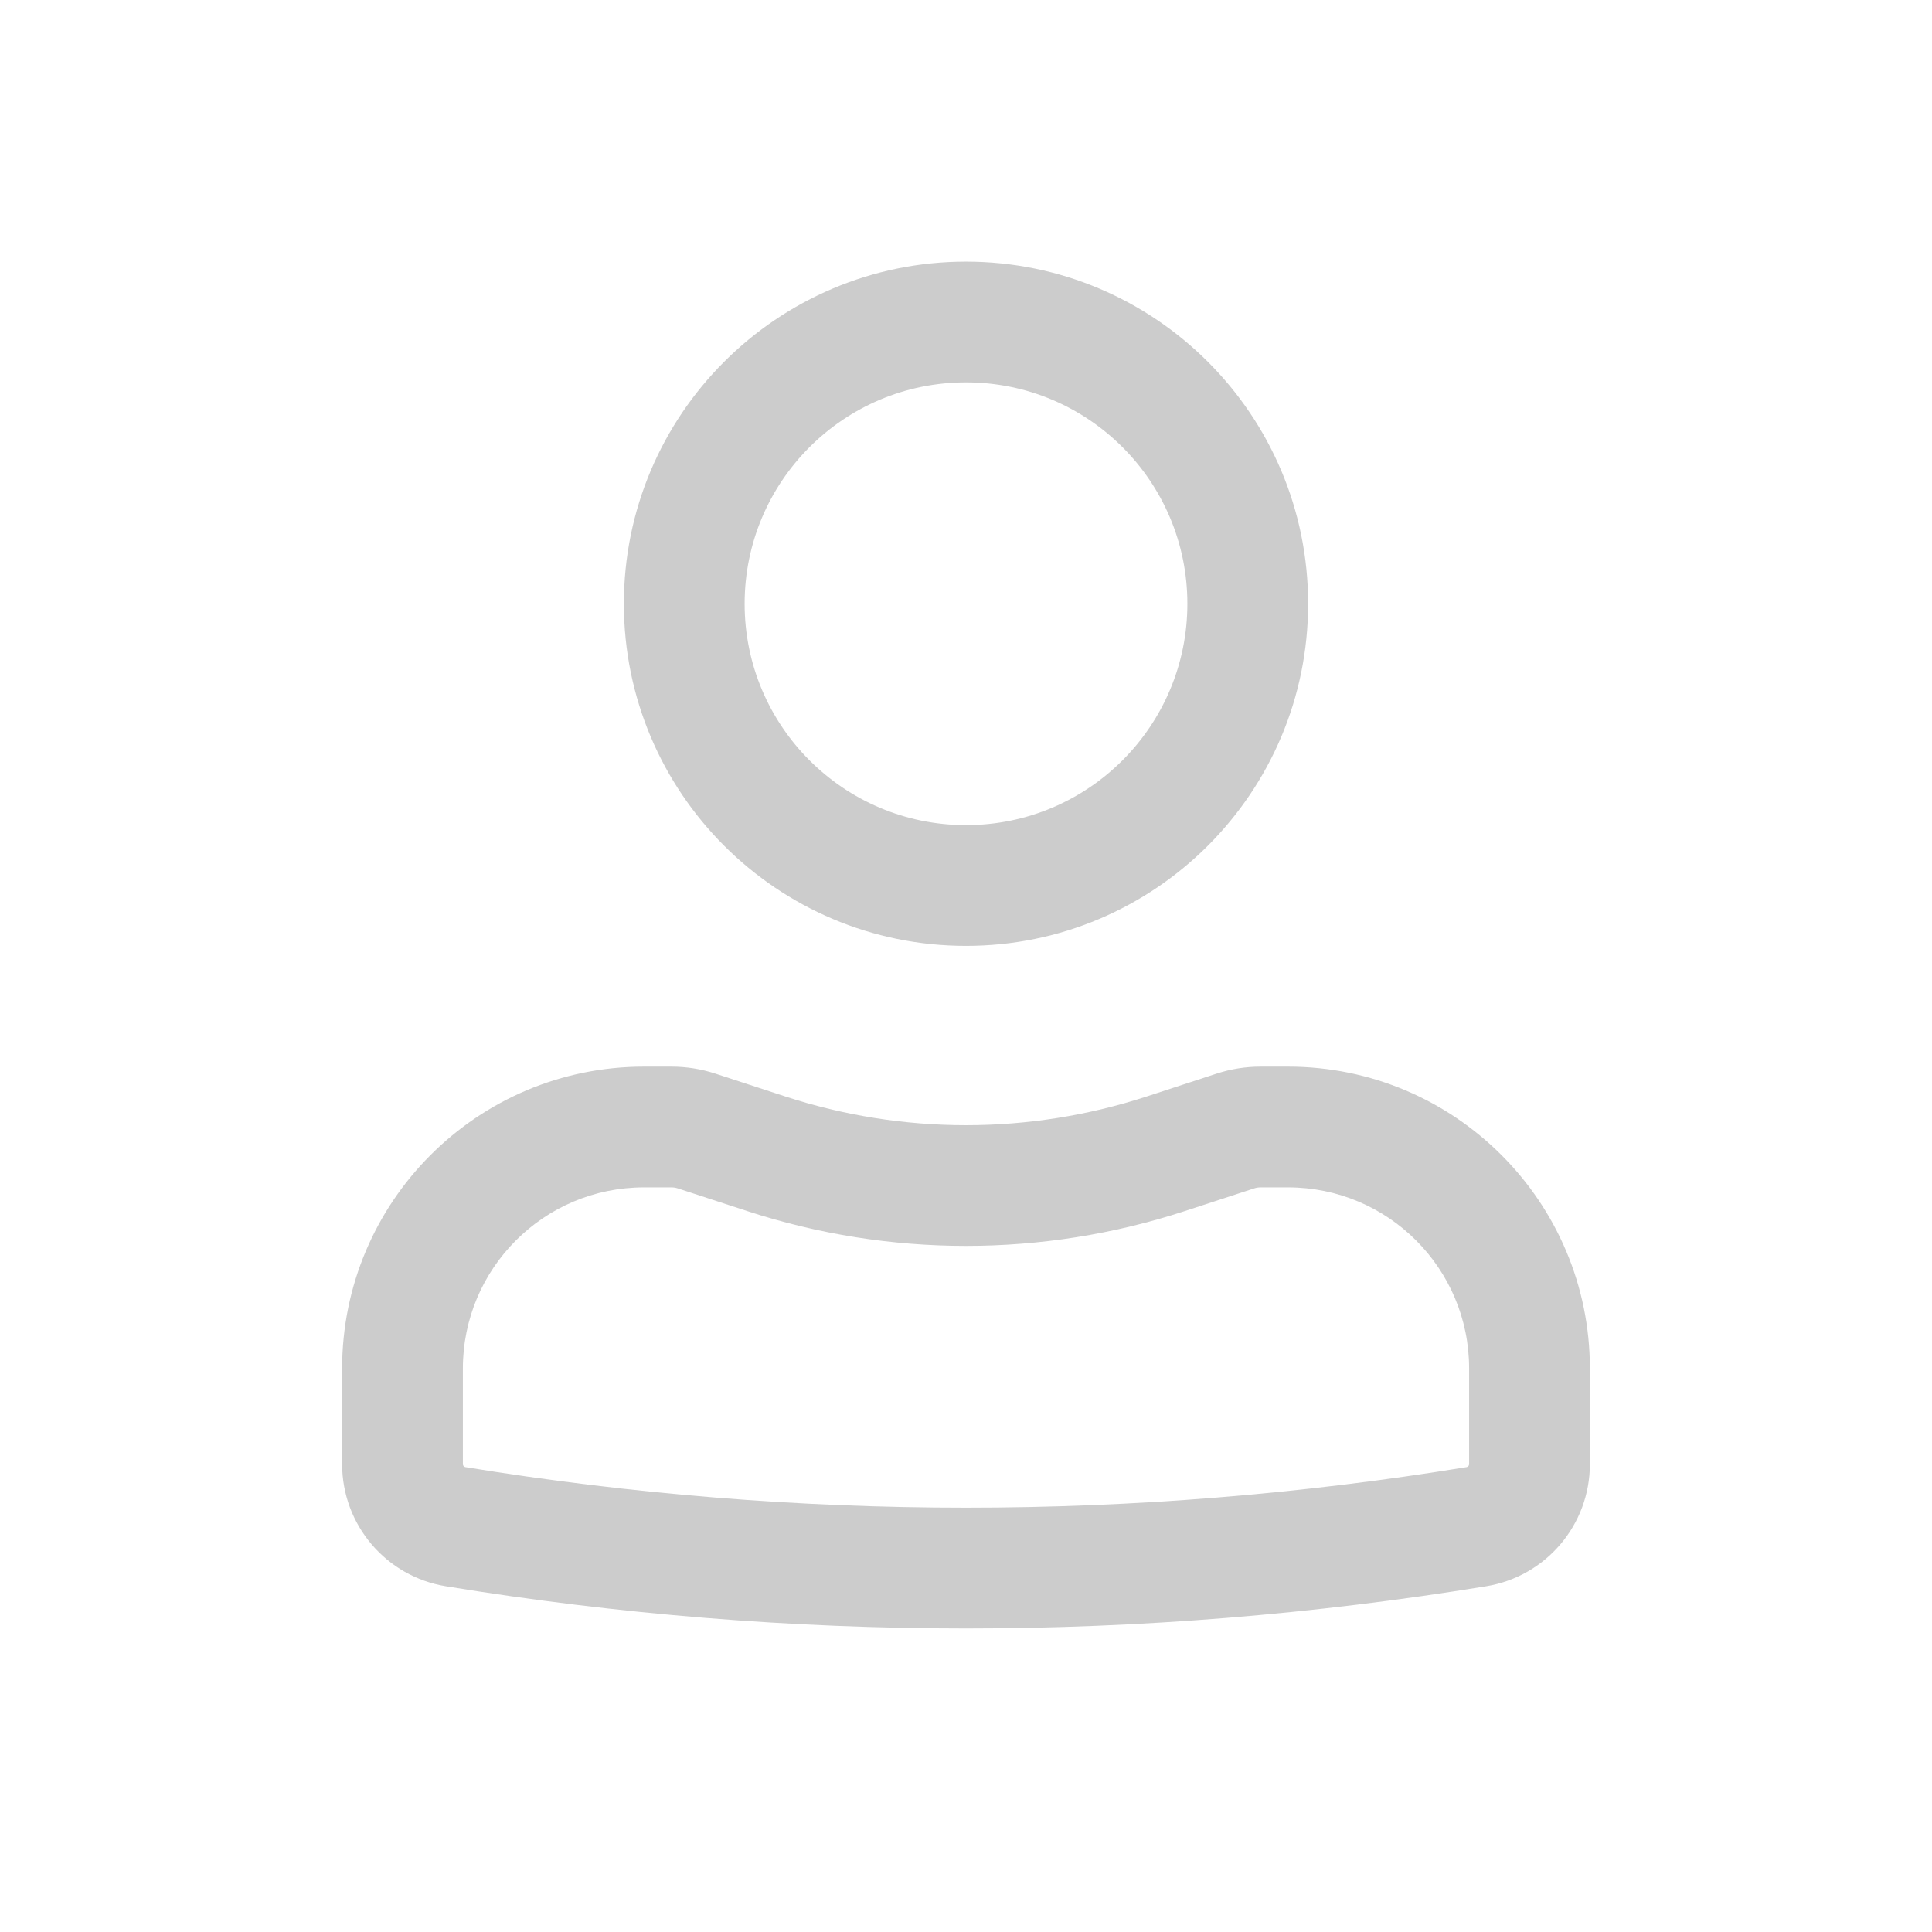
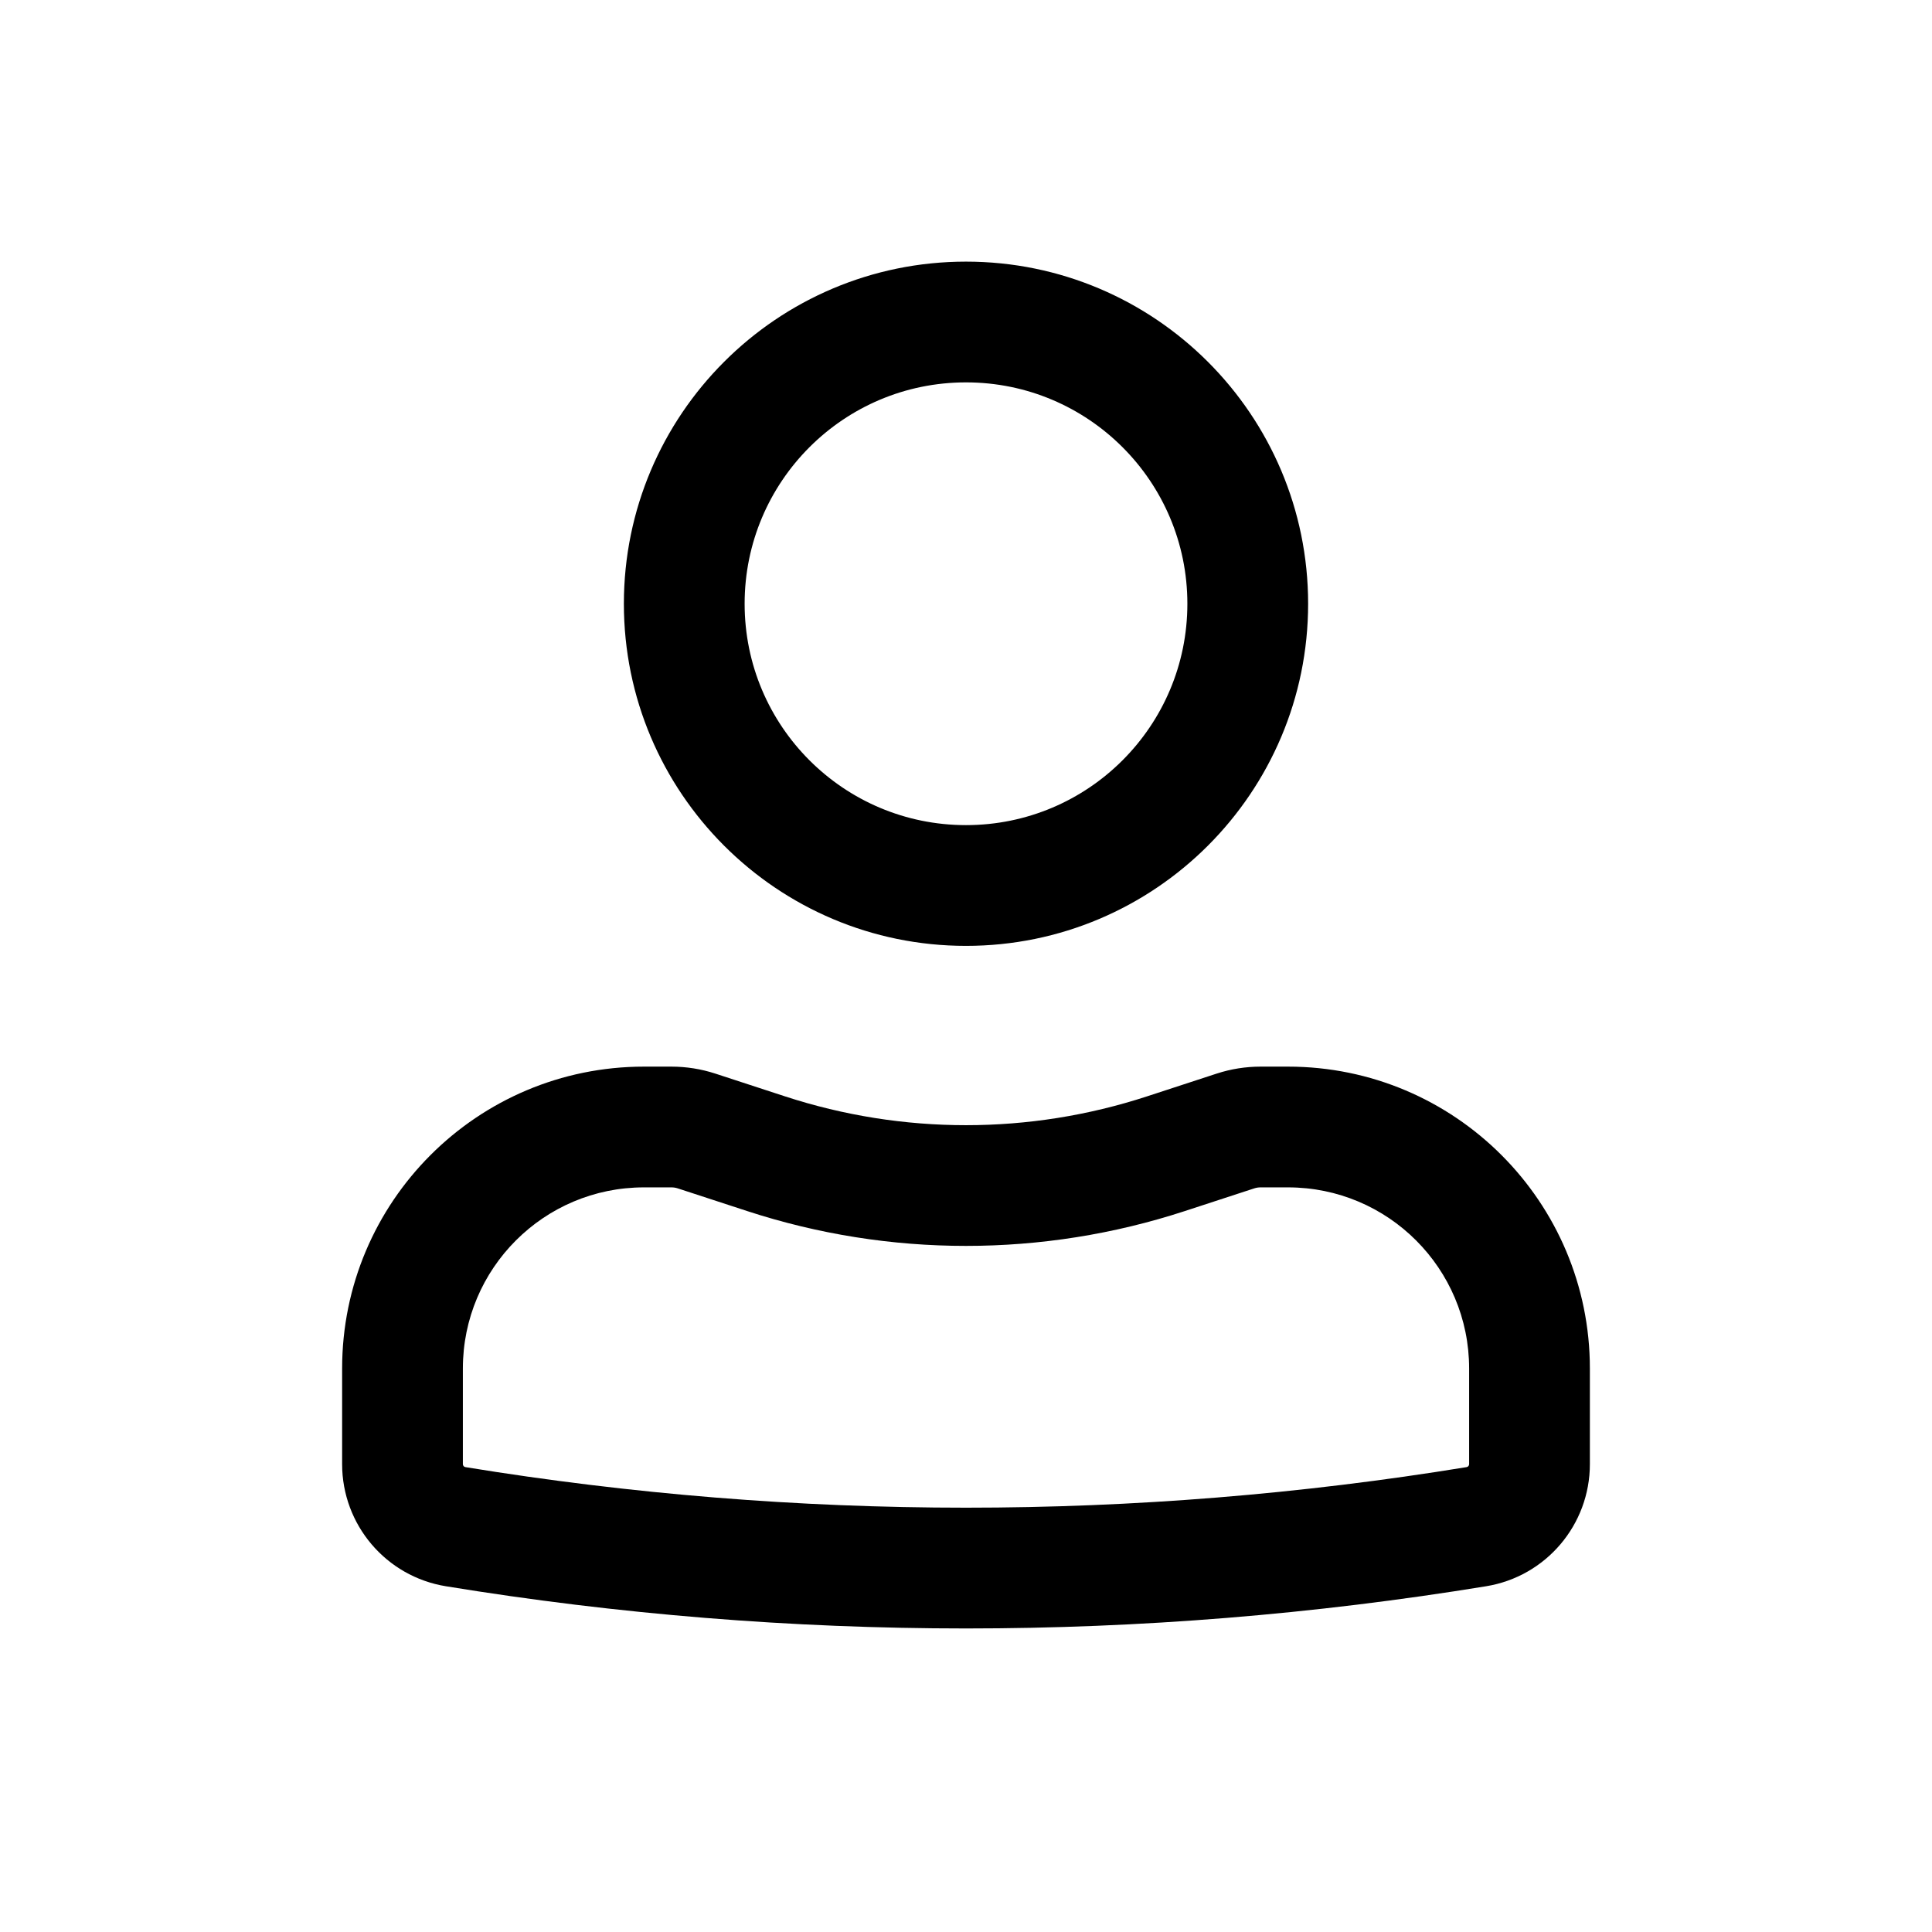
<svg xmlns="http://www.w3.org/2000/svg" width="24" height="24" viewBox="0 0 24 24" fill="none">
-   <path fill-rule="evenodd" clip-rule="evenodd" d="M7.75 7.5C7.75 5.153 9.653 3.25 12 3.25C14.347 3.25 16.25 5.153 16.25 7.5C16.25 9.847 14.347 11.75 12 11.75C9.653 11.75 7.75 9.847 7.75 7.5ZM12 4.75C10.481 4.75 9.25 5.981 9.25 7.5C9.25 9.019 10.481 10.25 12 10.25C13.519 10.25 14.75 9.019 14.75 7.5C14.75 5.981 13.519 4.75 12 4.75Z" fill="#ccc" />
-   <path fill-rule="evenodd" clip-rule="evenodd" d="M8 14.75C6.757 14.75 5.75 15.757 5.75 17V18.188C5.75 18.206 5.763 18.222 5.781 18.225C9.9 18.897 14.1 18.897 18.219 18.225C18.237 18.222 18.25 18.206 18.25 18.188V17C18.25 15.757 17.243 14.75 16 14.75H15.659C15.633 14.75 15.607 14.754 15.582 14.762L14.716 15.045C12.951 15.621 11.049 15.621 9.284 15.045L8.418 14.762C8.393 14.754 8.367 14.75 8.341 14.75H8ZM4.25 17C4.25 14.929 5.929 13.25 8 13.25H8.341C8.525 13.25 8.709 13.279 8.884 13.336L9.75 13.619C11.212 14.097 12.788 14.097 14.25 13.619L15.116 13.336C15.291 13.279 15.475 13.25 15.659 13.25H16C18.071 13.25 19.75 14.929 19.75 17V18.188C19.75 18.942 19.204 19.584 18.461 19.705C14.182 20.404 9.818 20.404 5.539 19.705C4.796 19.584 4.25 18.942 4.25 18.188V17Z" fill="#ccc" />
+   <path fill-rule="evenodd" clip-rule="evenodd" d="M7.75 7.5C7.75 5.153 9.653 3.25 12 3.25C14.347 3.25 16.25 5.153 16.25 7.5C16.25 9.847 14.347 11.75 12 11.75C9.653 11.75 7.75 9.847 7.75 7.5ZM12 4.75C10.481 4.75 9.25 5.981 9.25 7.5C9.25 9.019 10.481 10.25 12 10.25C13.519 10.25 14.75 9.019 14.75 7.5C14.75 5.981 13.519 4.75 12 4.75Z" fill="#000" />
+   <path fill-rule="evenodd" clip-rule="evenodd" d="M8 14.75C6.757 14.75 5.75 15.757 5.75 17V18.188C5.75 18.206 5.763 18.222 5.781 18.225C9.9 18.897 14.1 18.897 18.219 18.225C18.237 18.222 18.25 18.206 18.25 18.188V17C18.25 15.757 17.243 14.75 16 14.75H15.659C15.633 14.75 15.607 14.754 15.582 14.762L14.716 15.045C12.951 15.621 11.049 15.621 9.284 15.045L8.418 14.762C8.393 14.754 8.367 14.75 8.341 14.75H8ZM4.25 17C4.25 14.929 5.929 13.25 8 13.25H8.341C8.525 13.25 8.709 13.279 8.884 13.336L9.75 13.619C11.212 14.097 12.788 14.097 14.25 13.619L15.116 13.336C15.291 13.279 15.475 13.25 15.659 13.25H16C18.071 13.25 19.75 14.929 19.75 17V18.188C19.75 18.942 19.204 19.584 18.461 19.705C14.182 20.404 9.818 20.404 5.539 19.705C4.796 19.584 4.25 18.942 4.25 18.188V17Z" fill="#000" />
</svg>
